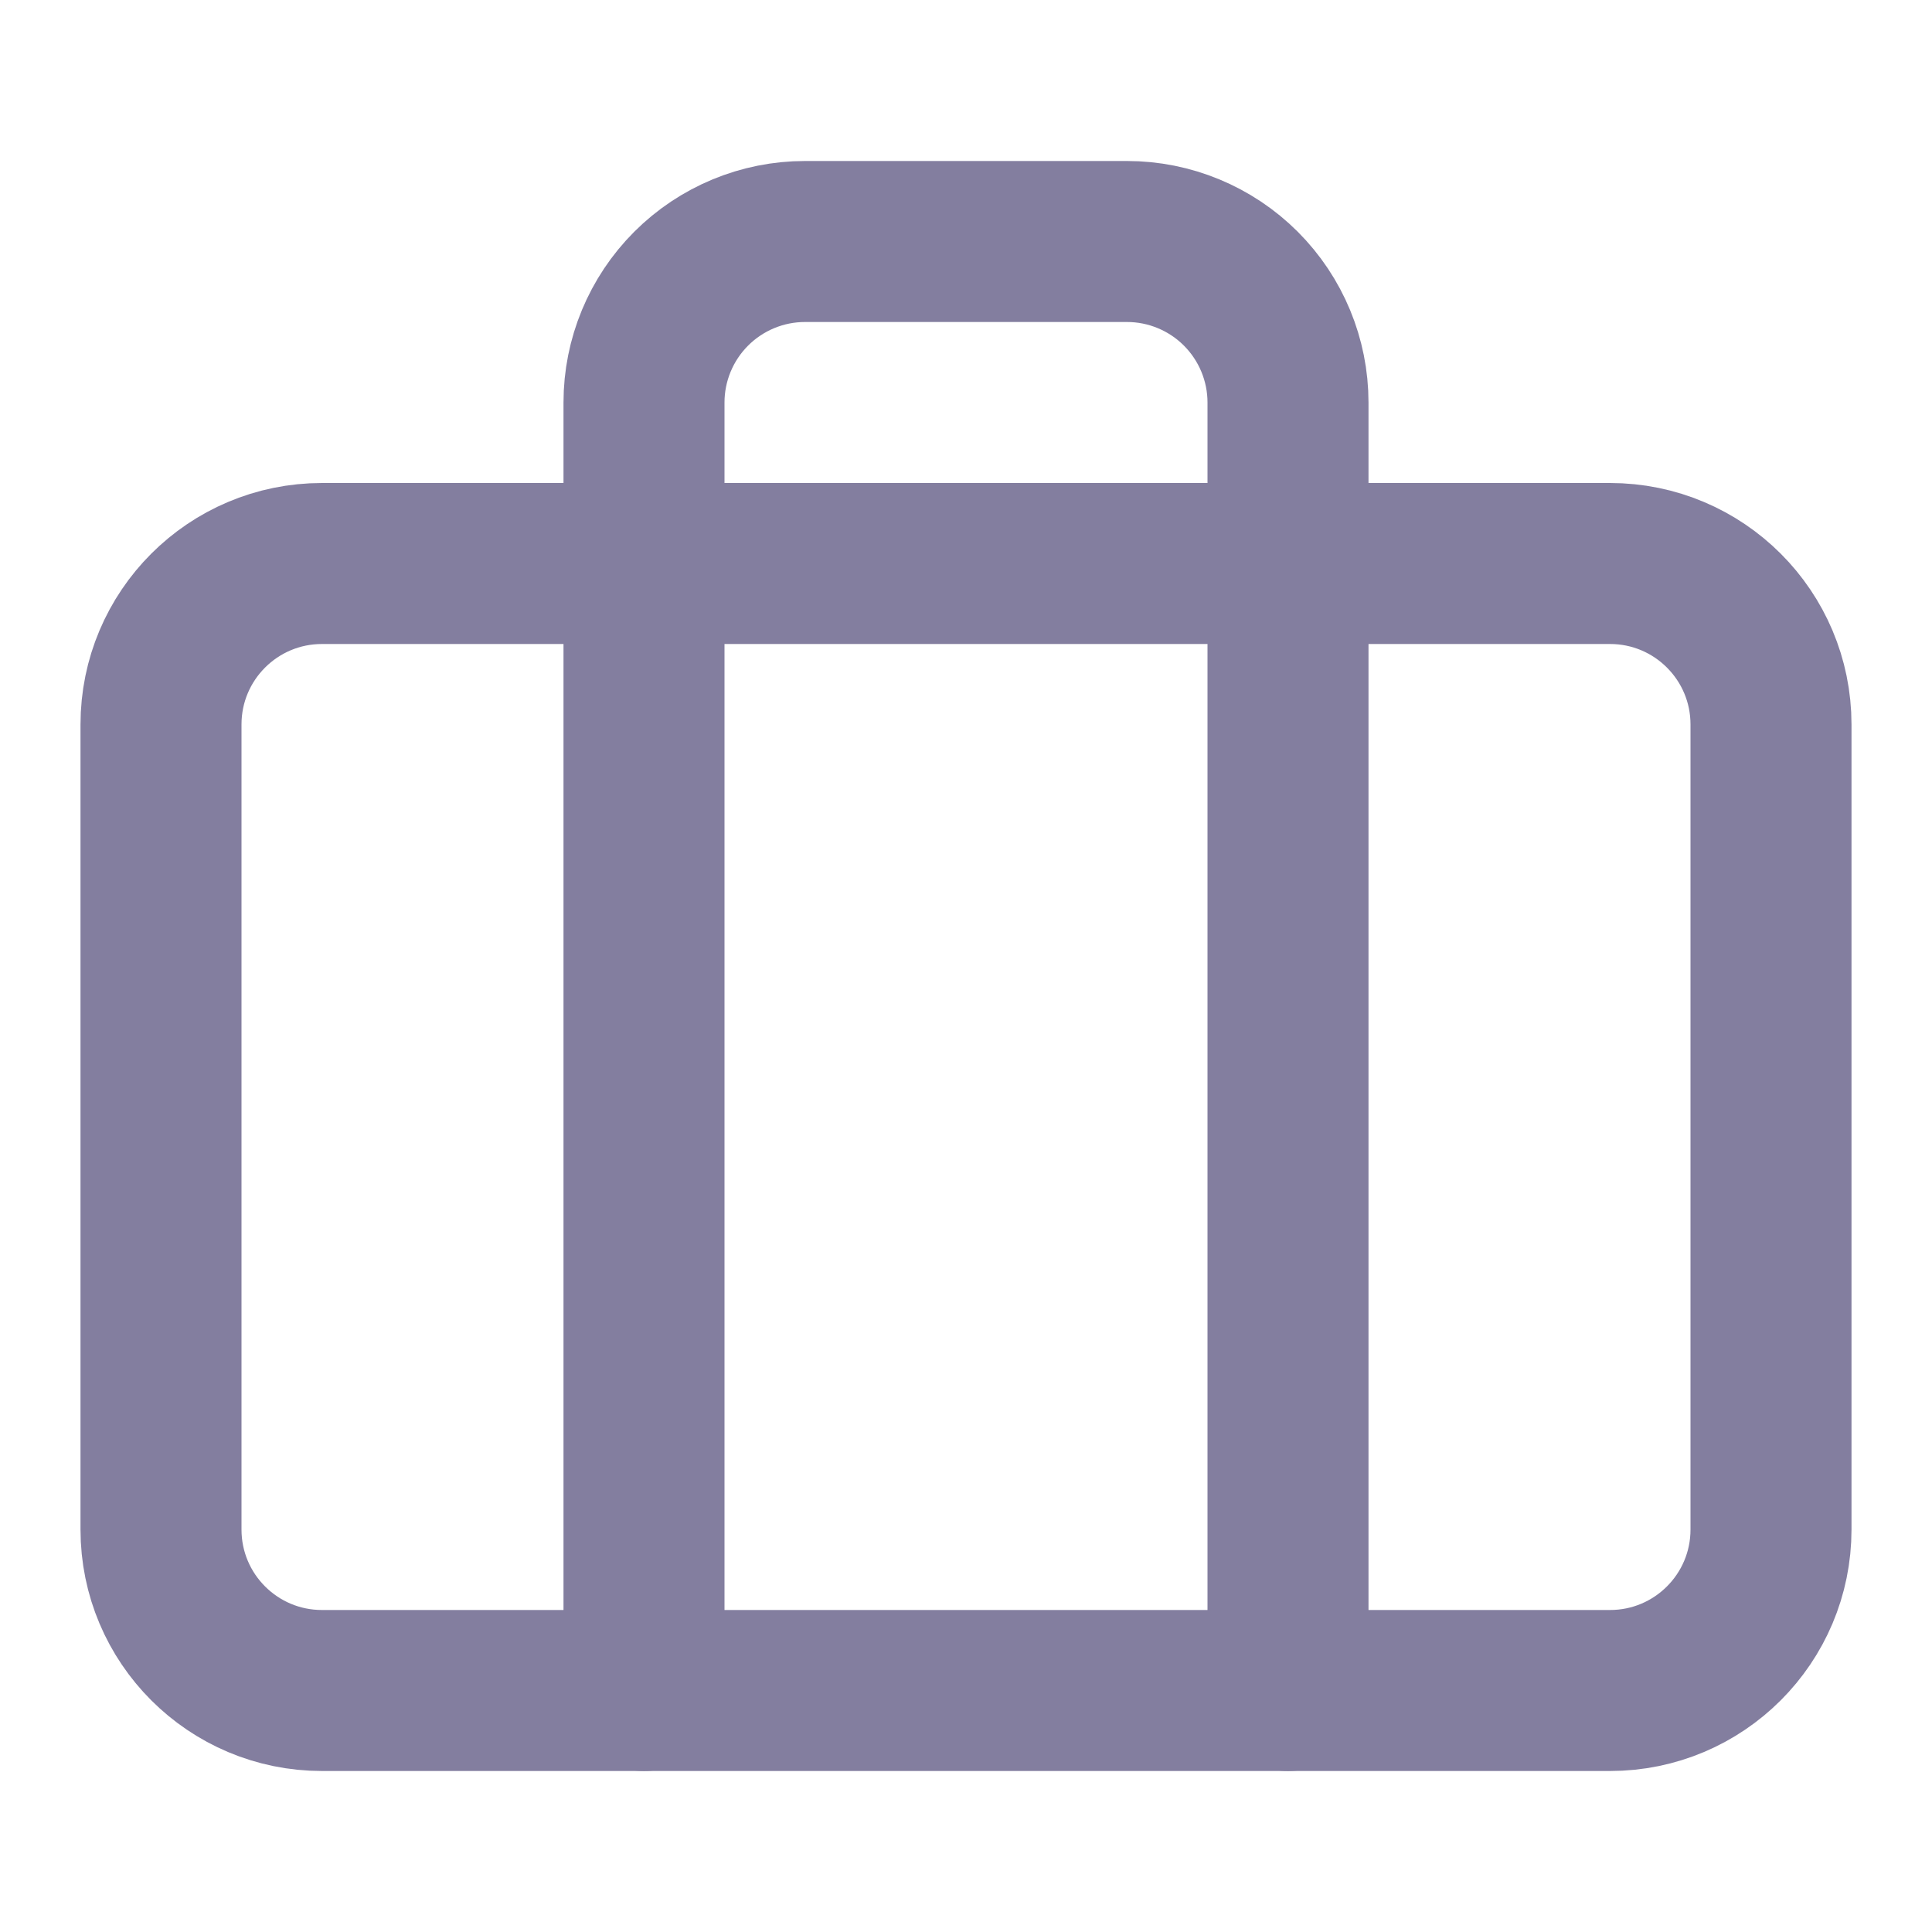
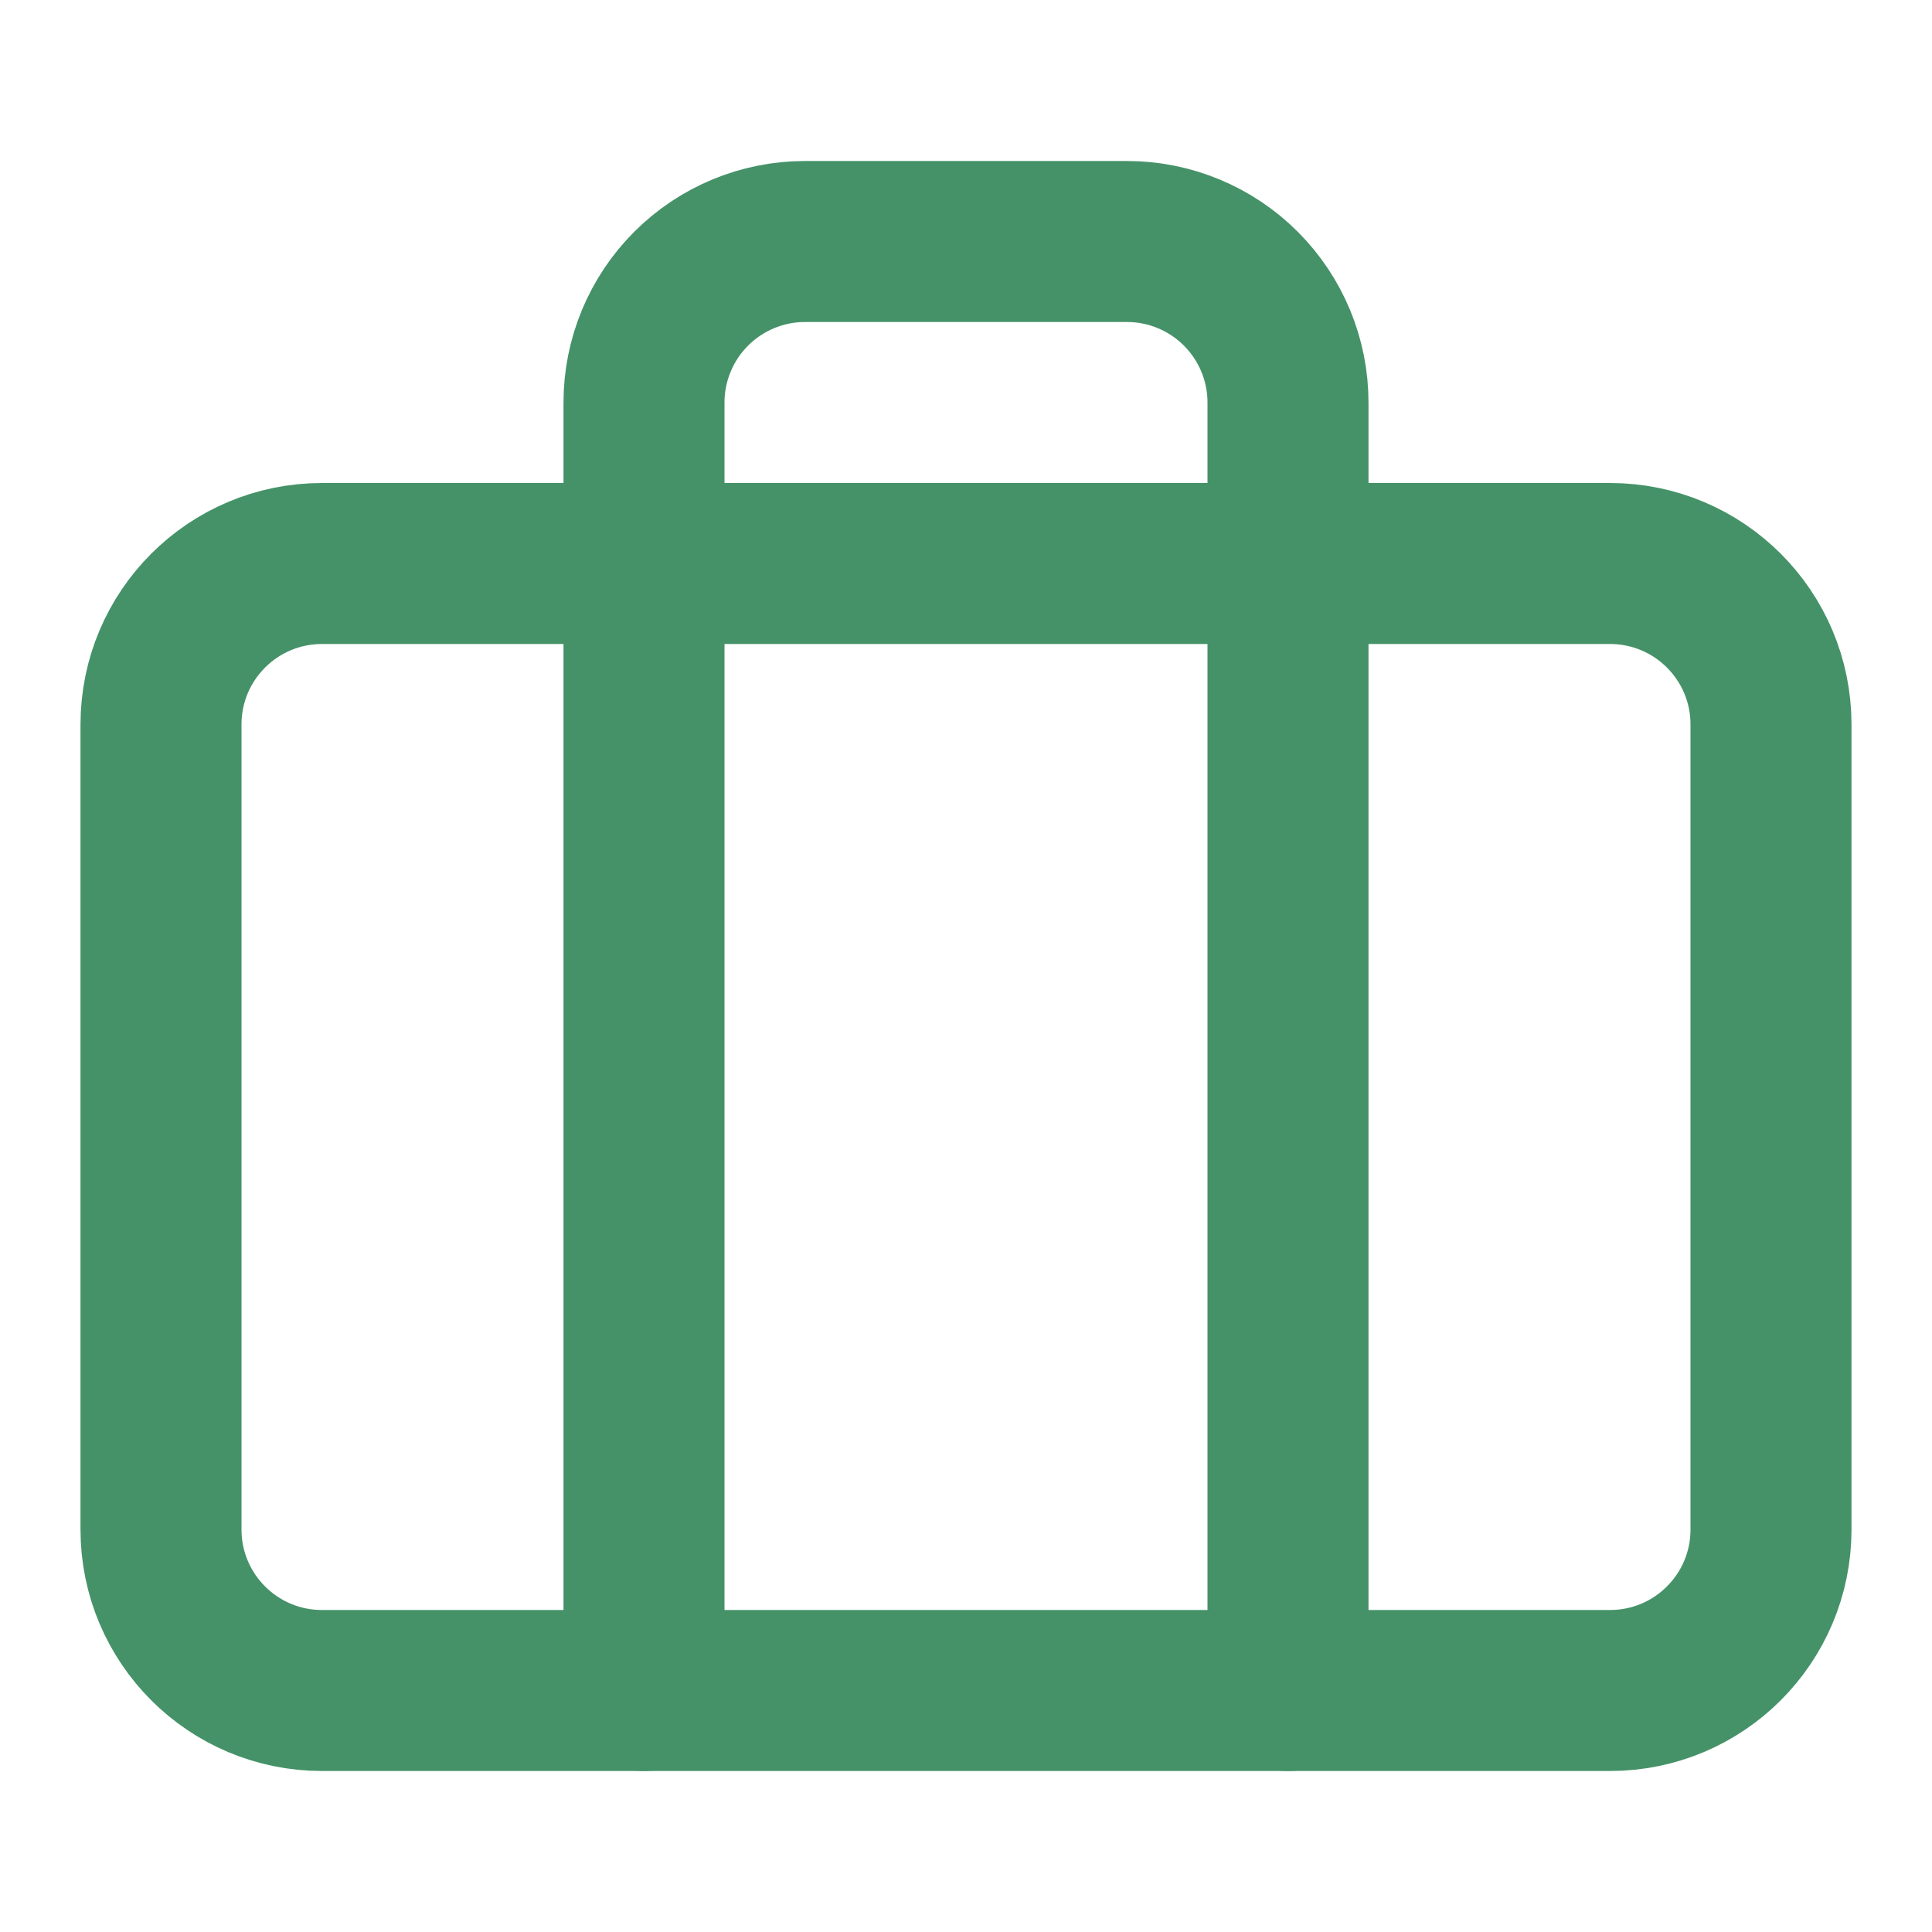
<svg xmlns="http://www.w3.org/2000/svg" width="24" height="24" viewBox="0 0 24 24" fill="none">
-   <path d="M20 7H4C2.895 7 2 7.895 2 9V19C2 20.105 2.895 21 4 21H20C21.105 21 22 20.105 22 19V9C22 7.895 21.105 7 20 7Z" stroke="#837E9F" stroke-width="2" stroke-linecap="round" stroke-linejoin="round" />
-   <path d="M16 21V5C16 4.47 15.789 3.961 15.414 3.586C15.039 3.211 14.53 3 14 3H10C9.47 3 8.961 3.211 8.586 3.586C8.211 3.961 8 4.47 8 5V21" stroke="#837E9F" stroke-width="2" stroke-linecap="round" stroke-linejoin="round" />
+   <path d="M20 7H4C2.895 7 2 7.895 2 9V19C2 20.105 2.895 21 4 21H20C21.105 21 22 20.105 22 19V9C22 7.895 21.105 7 20 7Z" stroke="#459268" stroke-width="2" stroke-linecap="round" stroke-linejoin="round" />
+   <path d="M16 21V5C16 4.47 15.789 3.961 15.414 3.586C15.039 3.211 14.53 3 14 3H10C9.47 3 8.961 3.211 8.586 3.586C8.211 3.961 8 4.47 8 5V21" stroke="#459268" stroke-width="2" stroke-linecap="round" stroke-linejoin="round" />
</svg>
